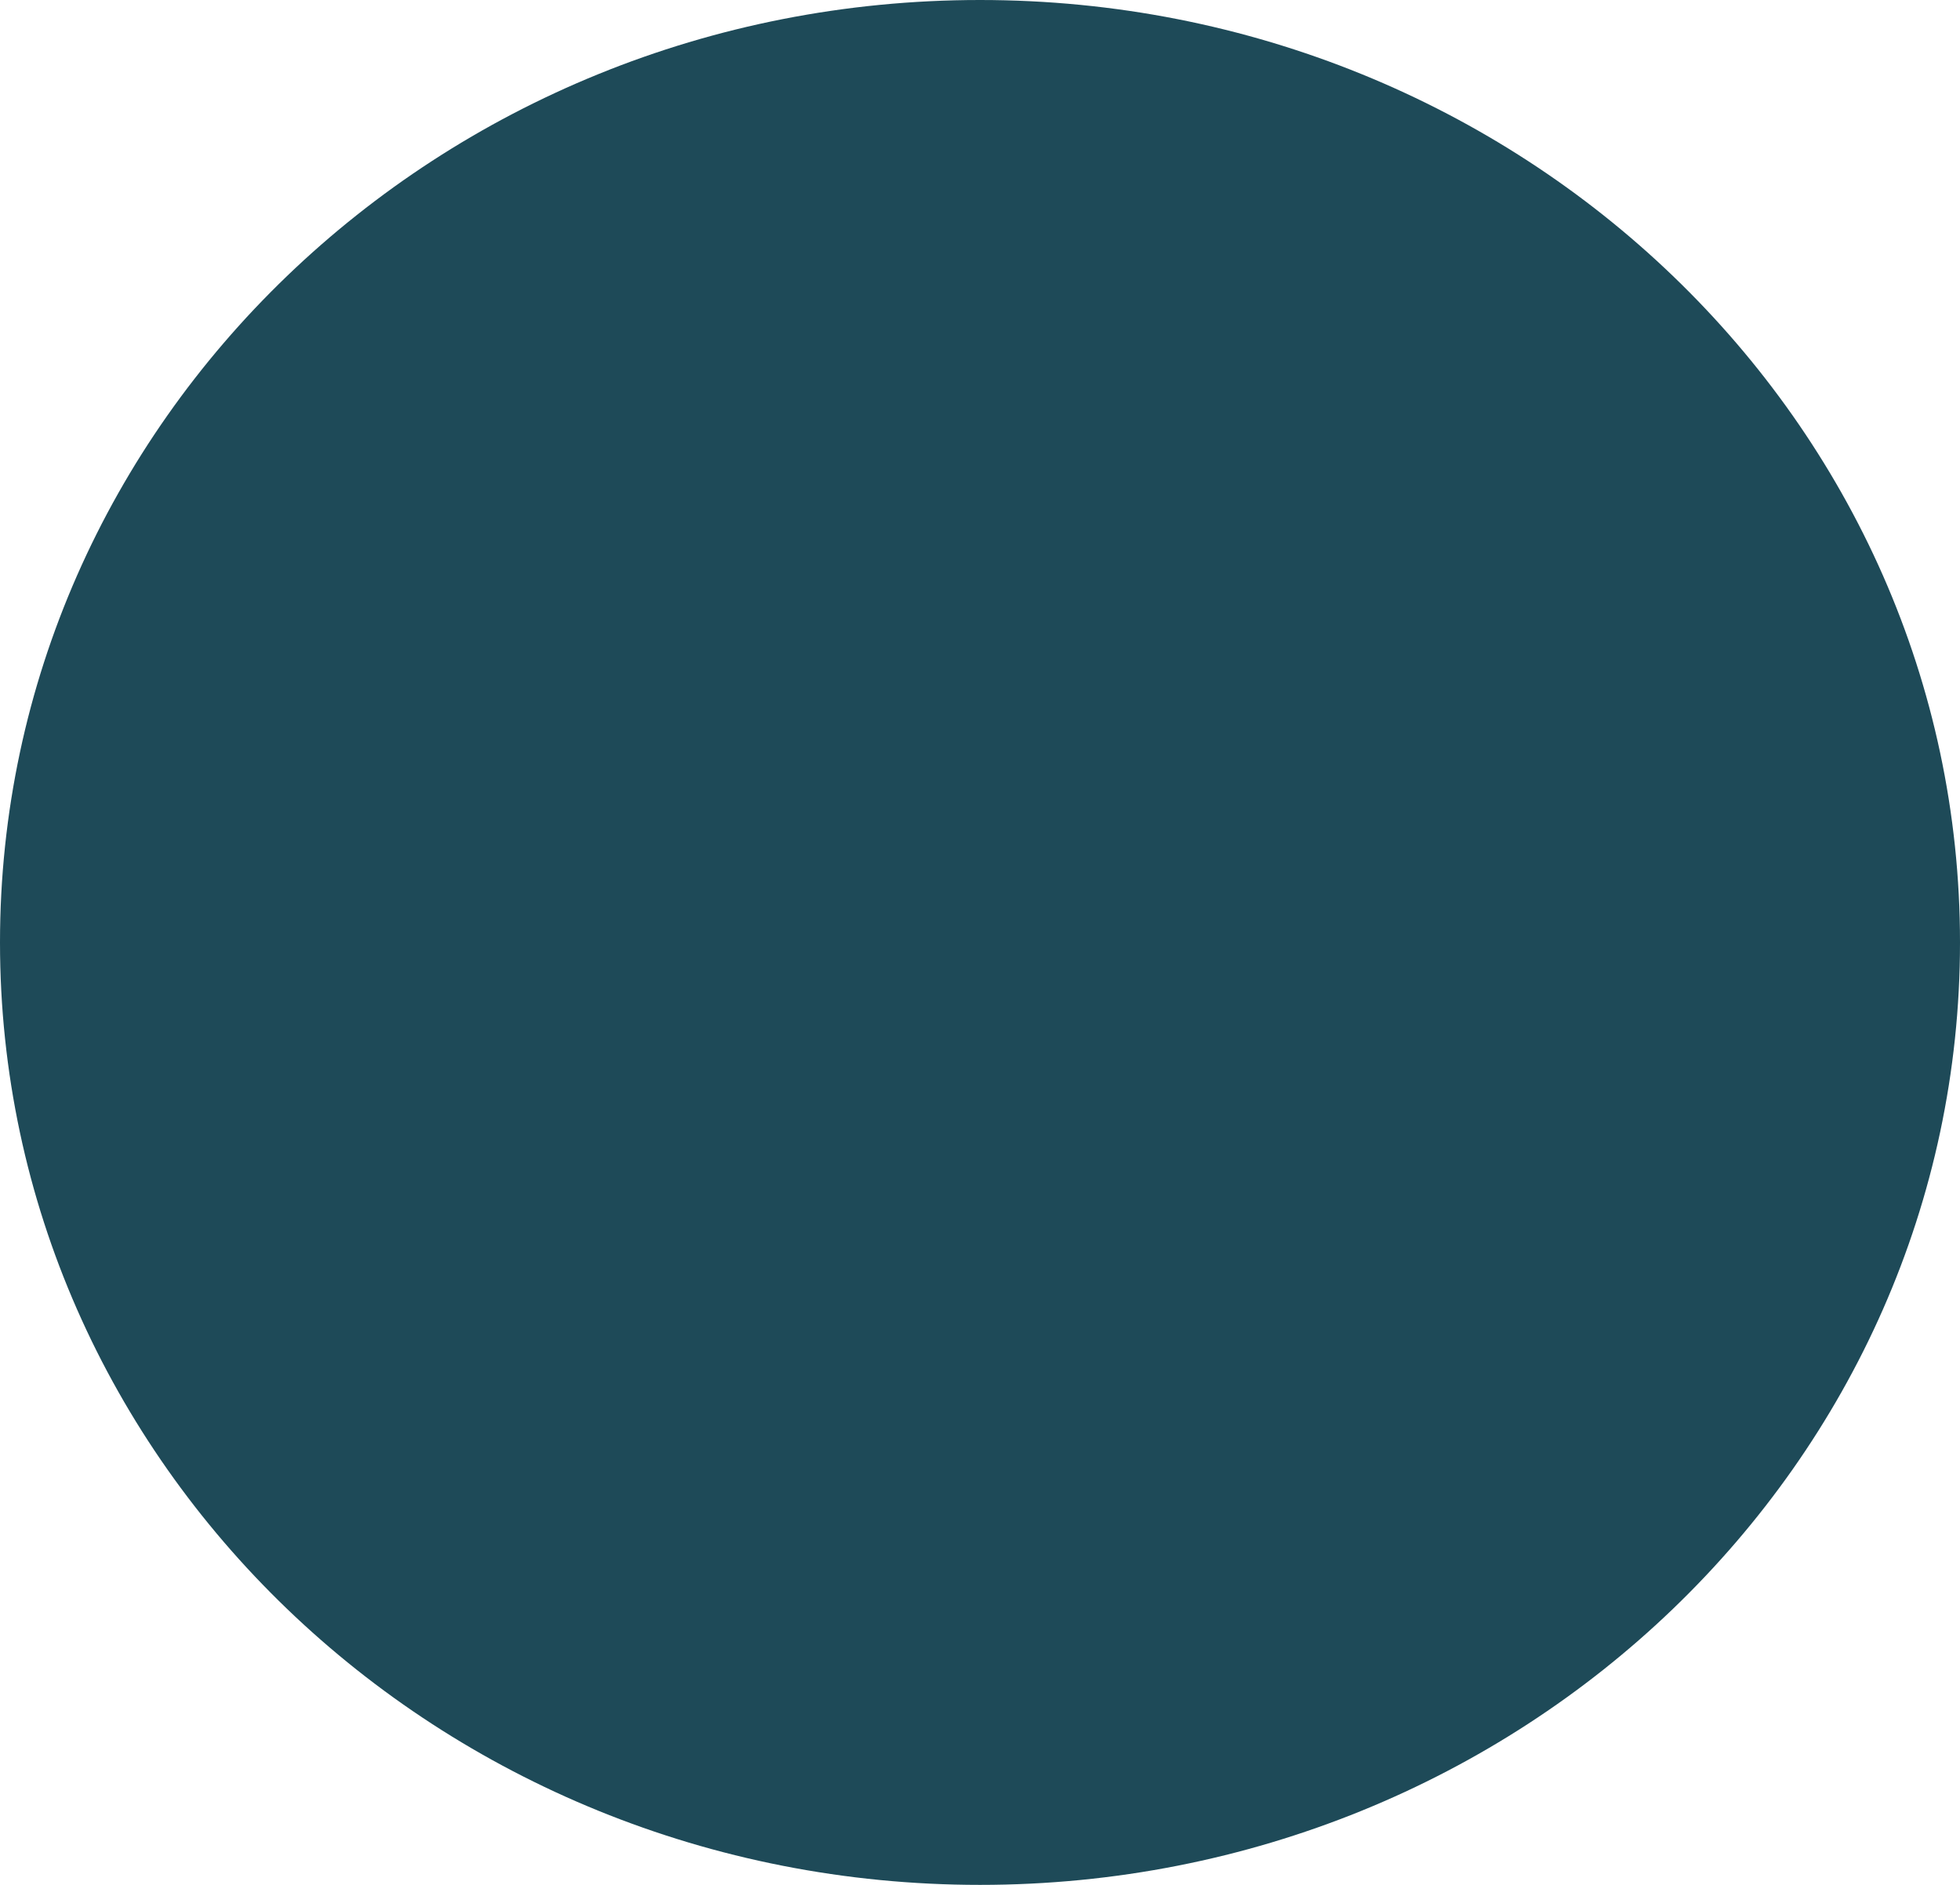
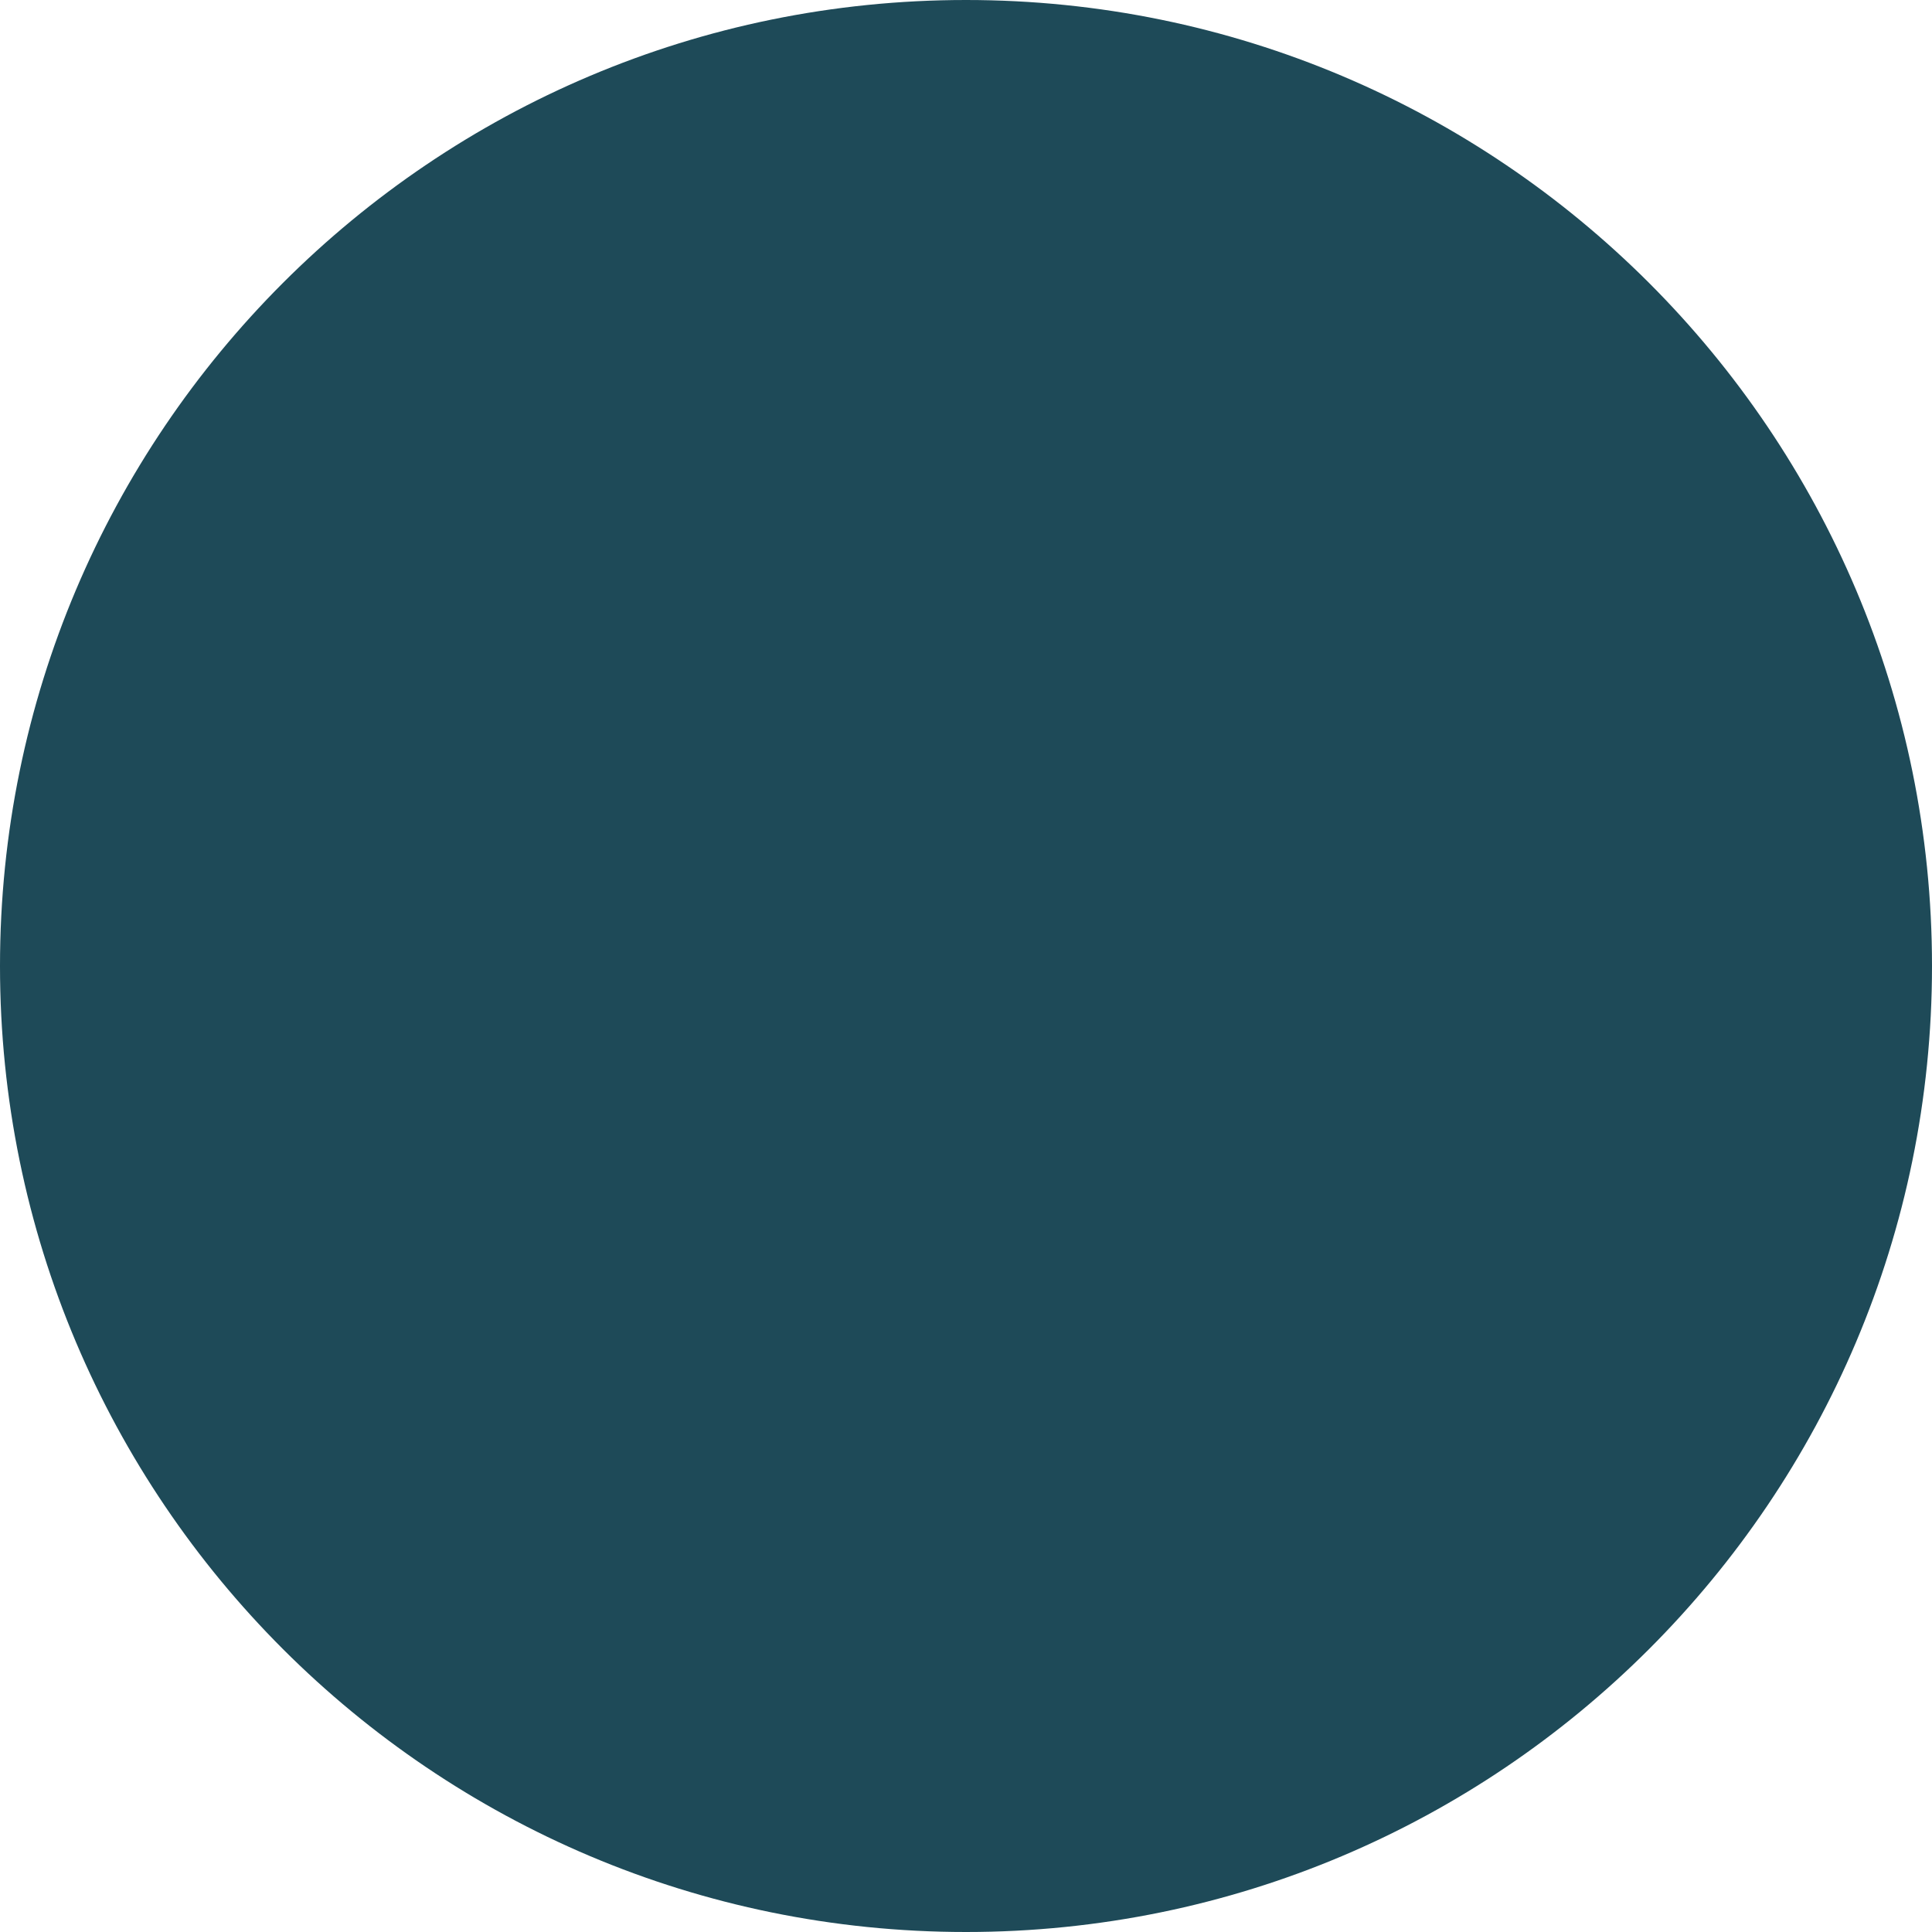
- <svg xmlns="http://www.w3.org/2000/svg" id="normalsvg" width="26" height="25" viewBox="0 0 26 25" fill="none">
-   <path d="M26 12.5C26 19.404 20.18 25 13 25C5.82 25 0 19.404 0 12.5C0 5.596 5.82 0 13 0C20.18 0 26 5.596 26 12.5Z" fill="#1E4A58" />
+ <svg xmlns="http://www.w3.org/2000/svg" id="normalsvg" width="20" height="20" viewBox="0 0 20 20" fill="none">
+   <path d="M20 10C20 15.523 15.523 20 10 20C4.477 20 0 15.523 0 10C0 4.477 4.477 0 10 0C15.523 0 20 4.477 20 10Z" fill="#1E4A58" />
</svg>
